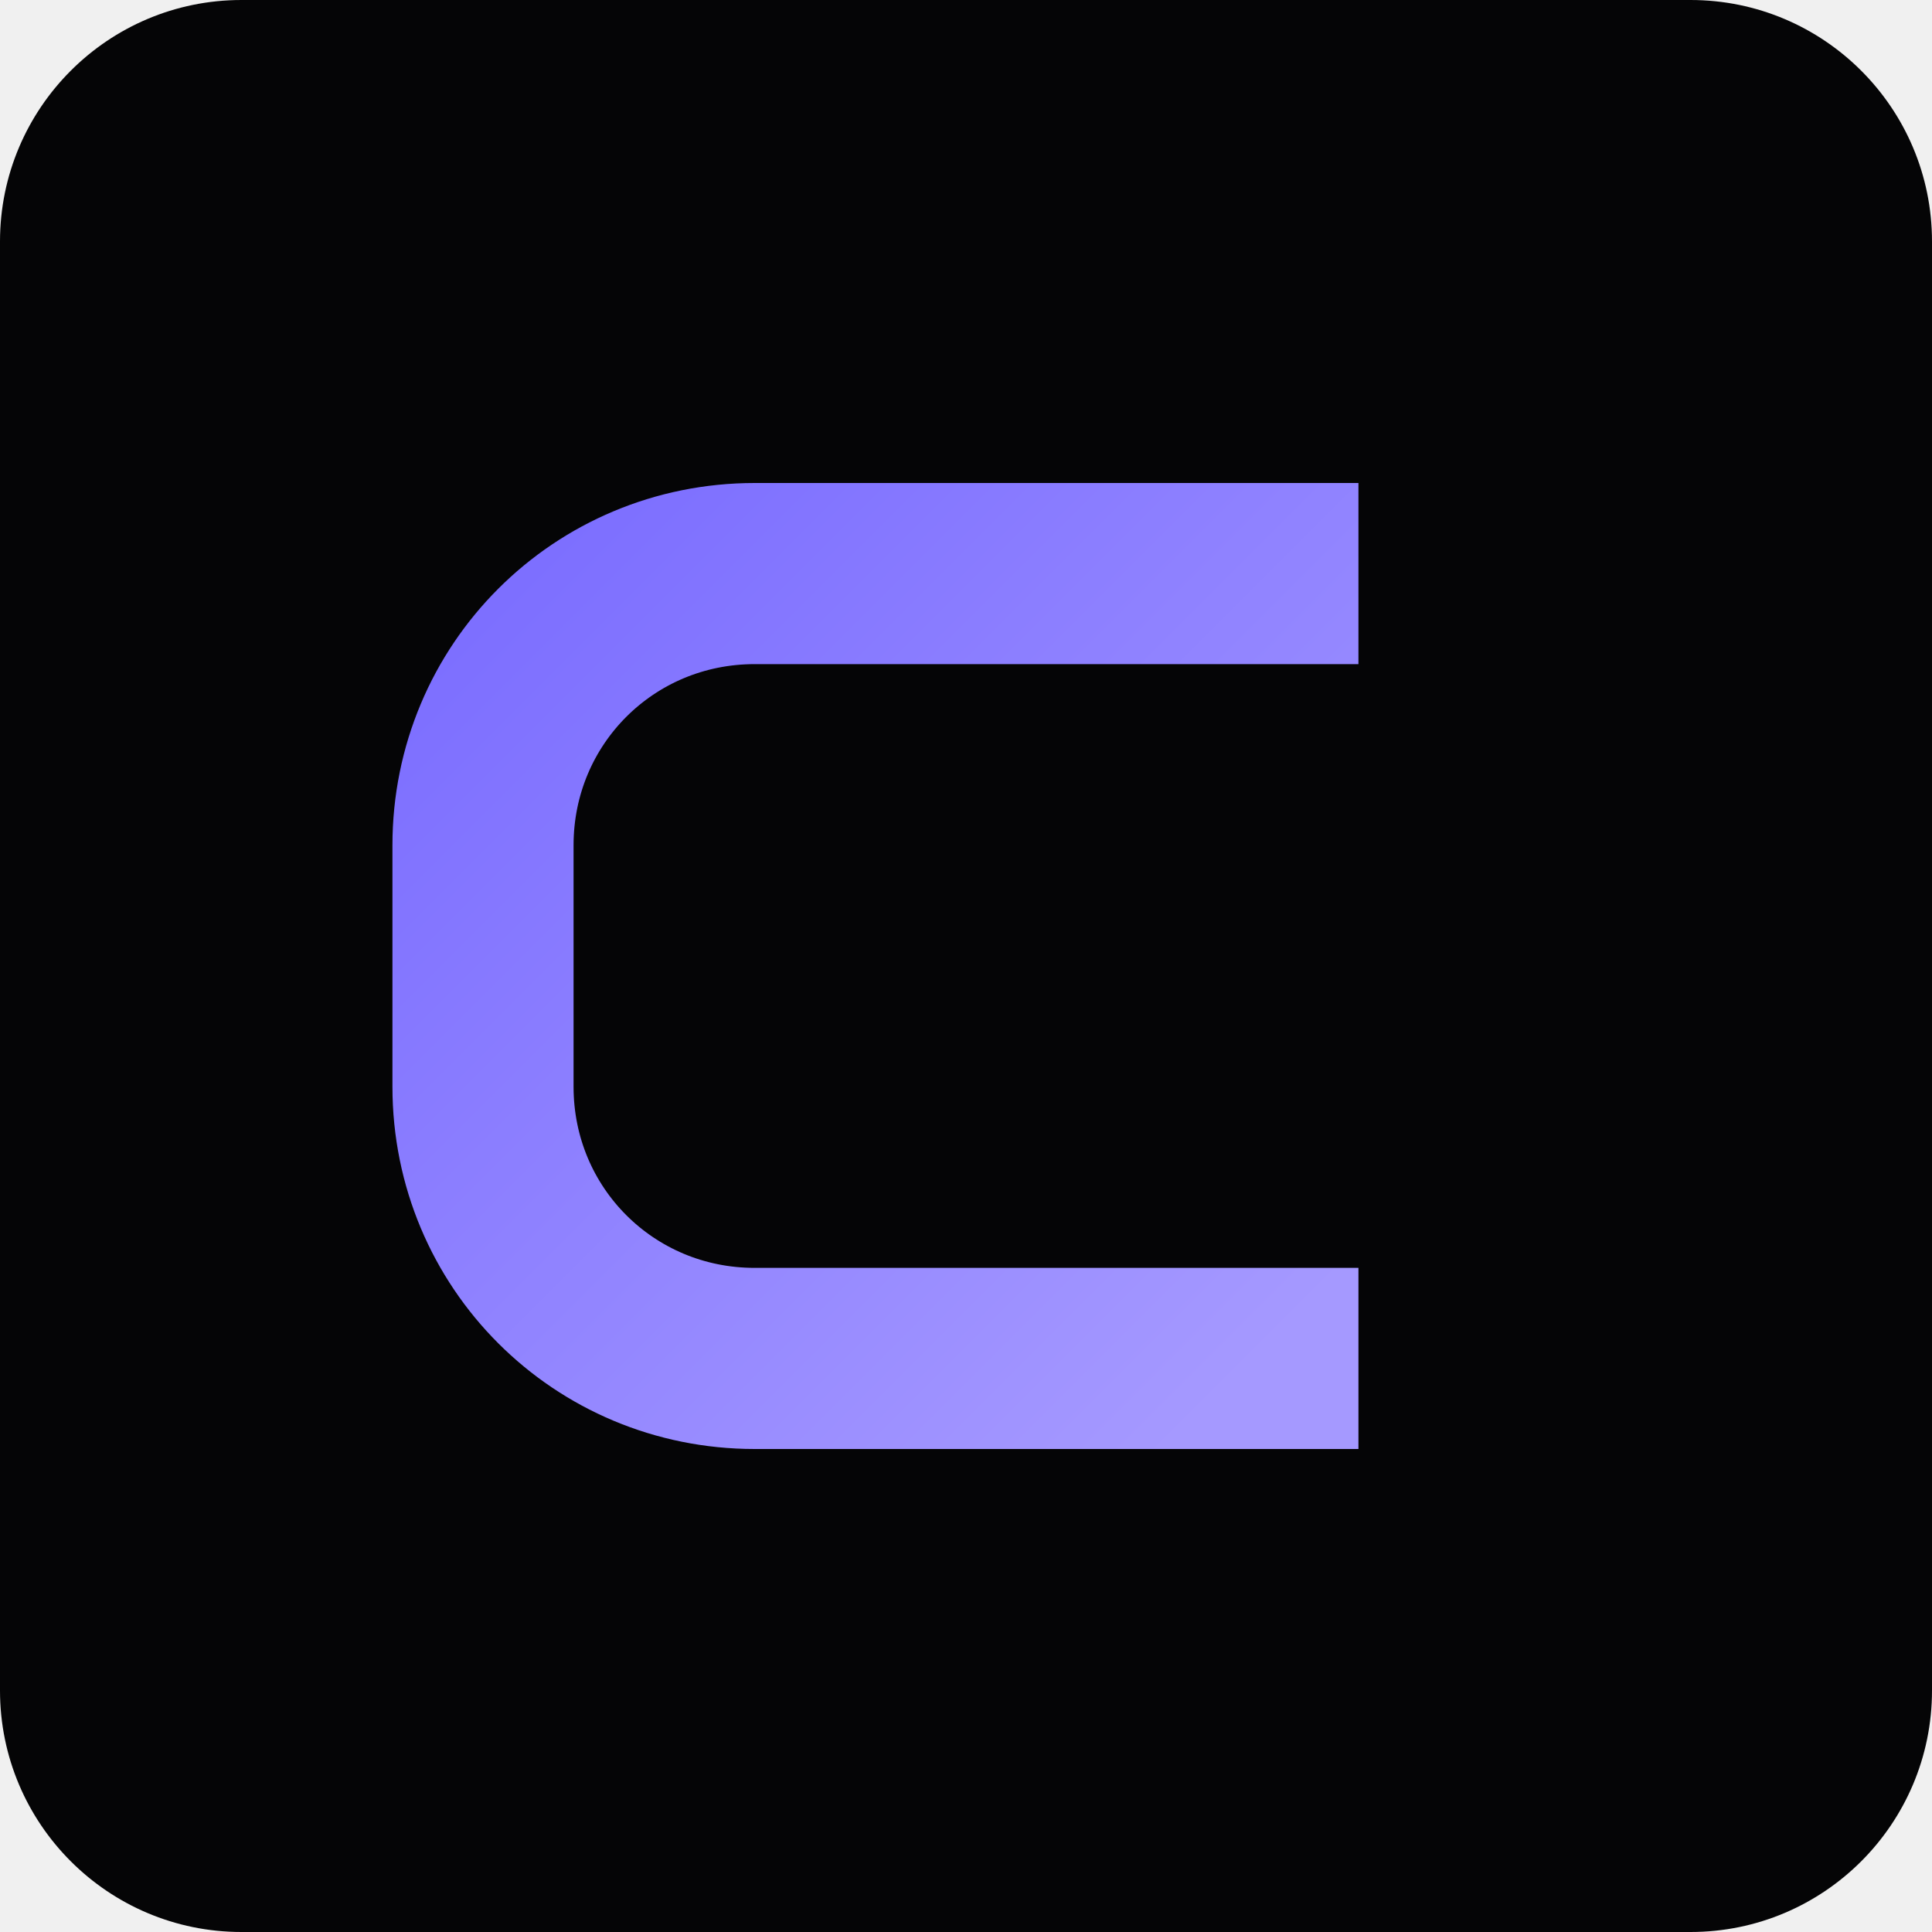
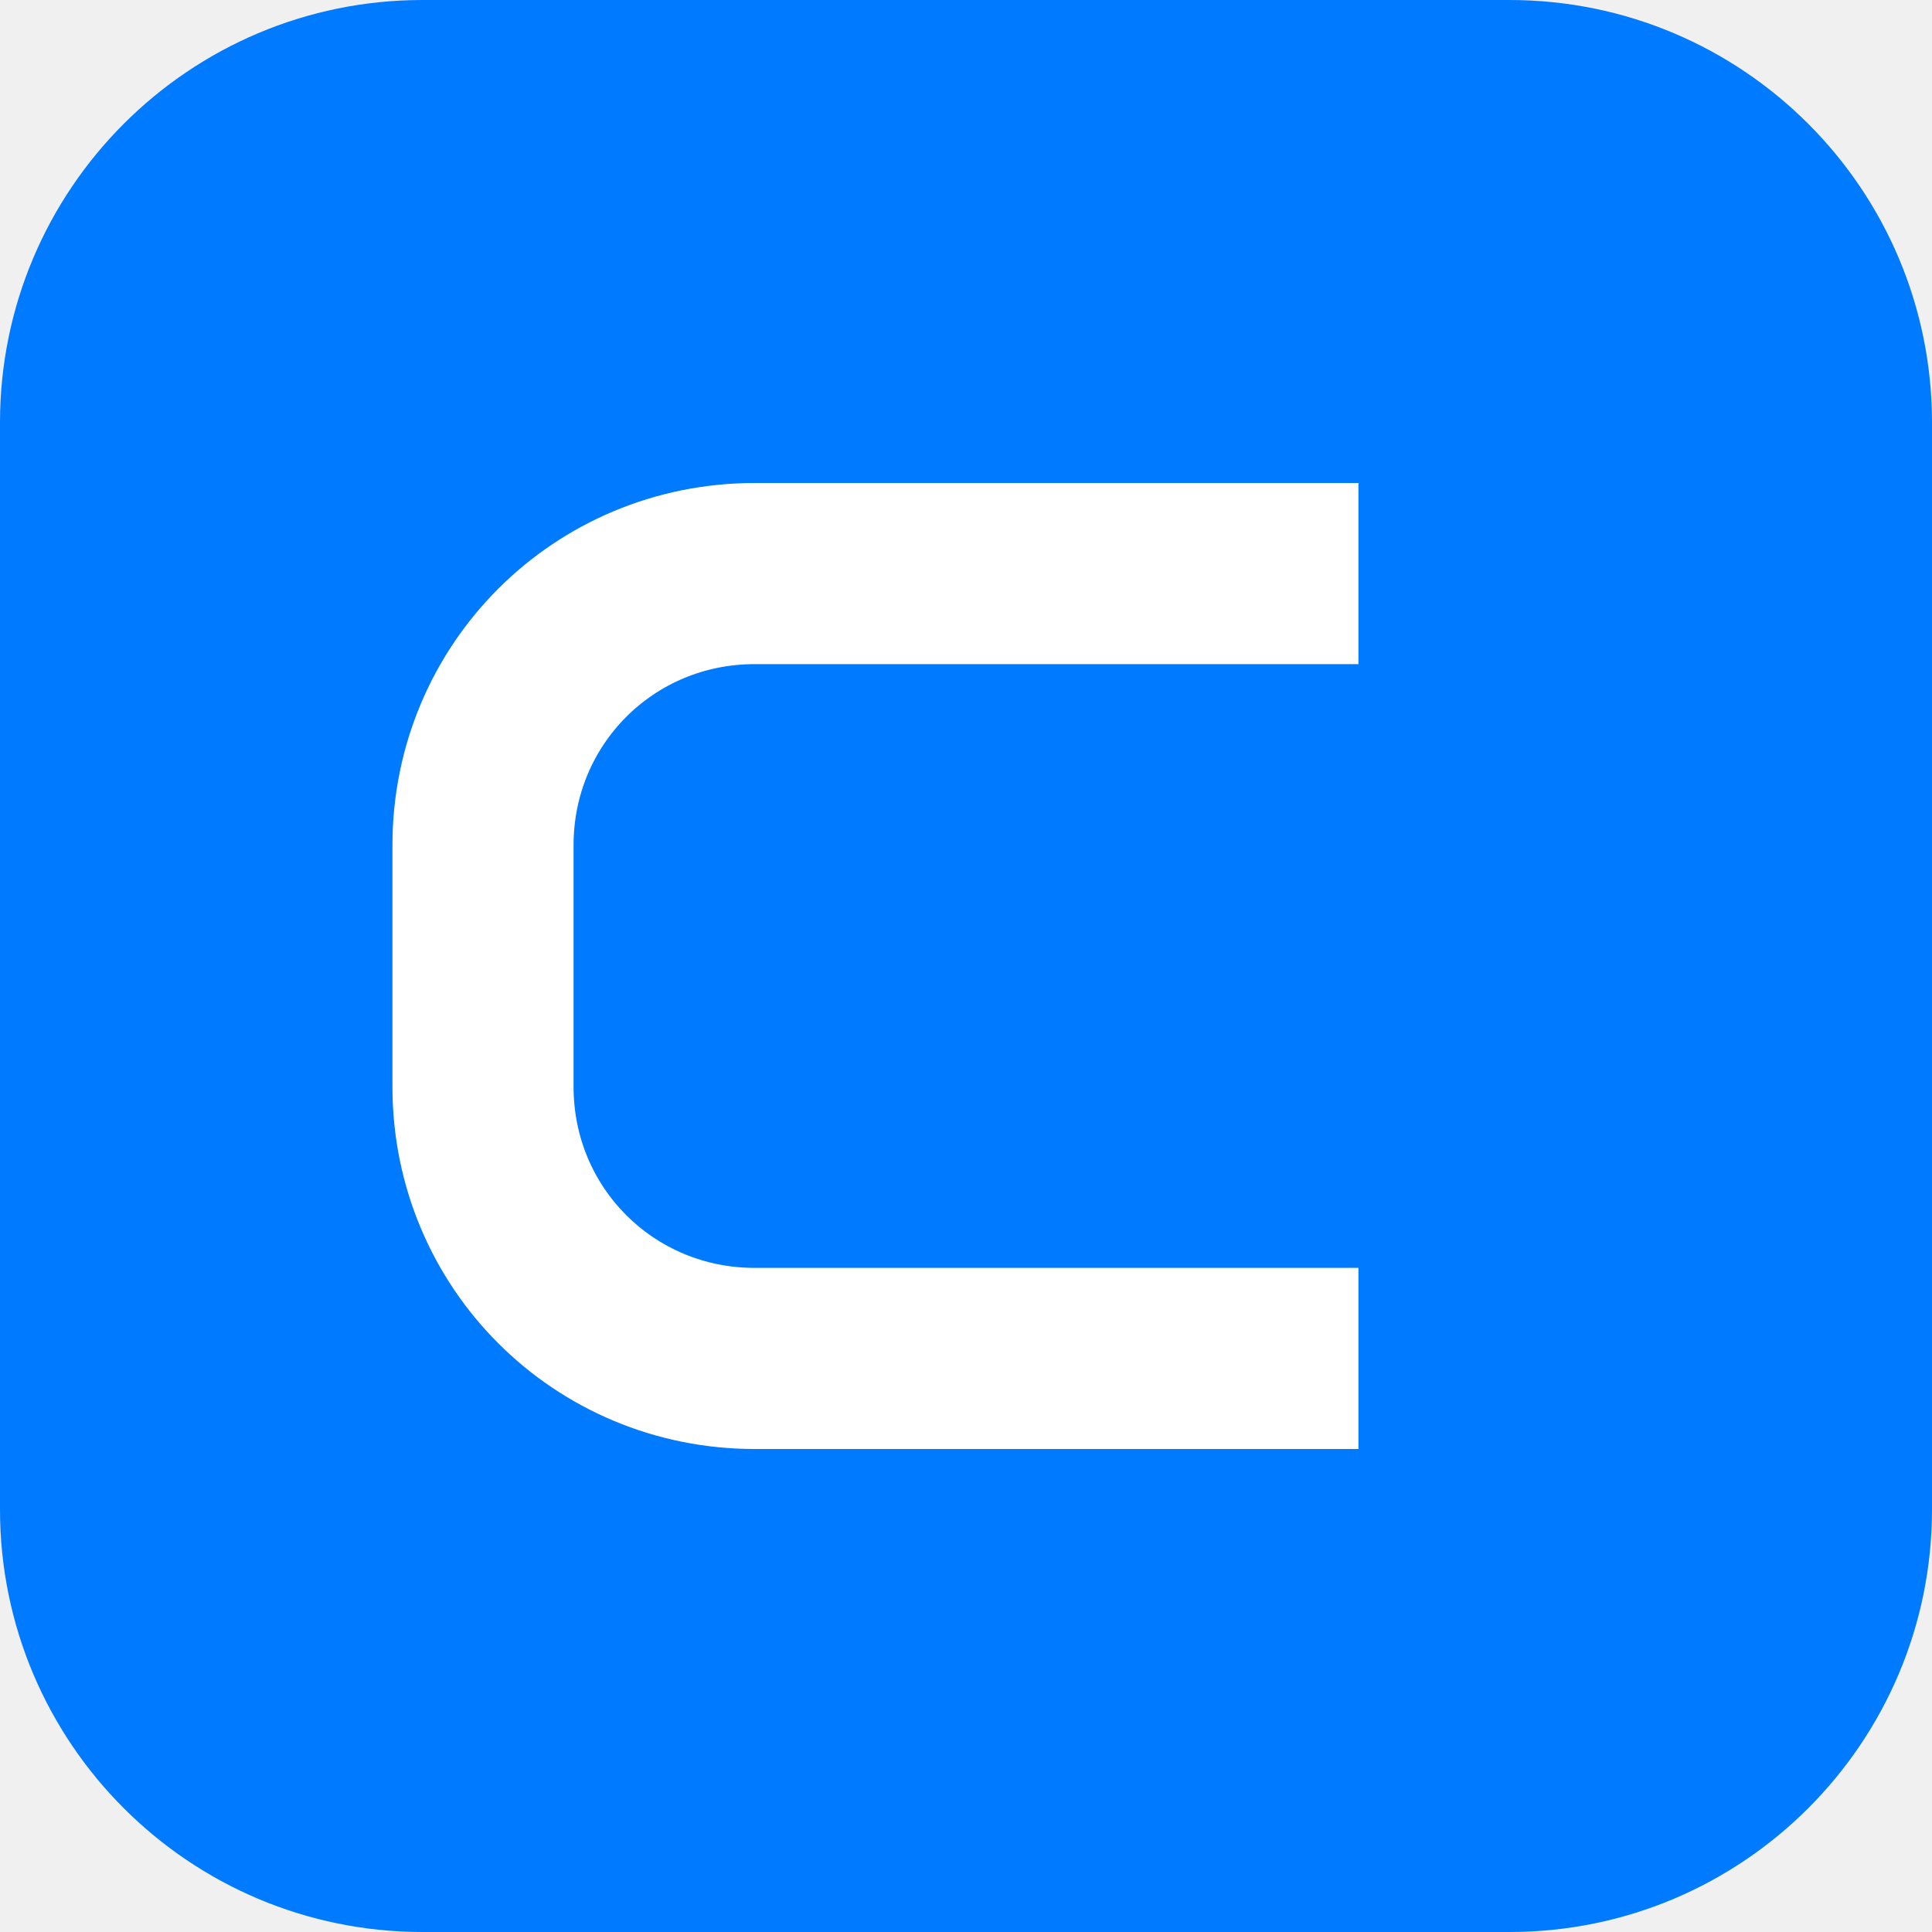
<svg xmlns="http://www.w3.org/2000/svg" viewBox="0 0 32 32">
-   <defs>
-     <linearGradient id="cg" x1="0%" y1="0%" x2="100%" y2="100%">
-       <stop offset="0%" stop-color="#7C6EFF" />
-       <stop offset="100%" stop-color="#A599FF" />
-     </linearGradient>
-   </defs>
-   <rect width="32" height="32" rx="4" fill="#050506" />
-   <path d="M21 9.5L12.5 9.5C10 9.5 8 11.5 8 14v4c0 2.5 2 4.5 4.5 4.5H21" fill="none" stroke="url(#cg)" stroke-width="3" stroke-linecap="square" stroke-linejoin="miter" />
+   <rect width="32" height="32" rx="7" fill="#007AFF" />
+   <path d="M21 9.5L12.5 9.5C10 9.5 8 11.5 8 14v4c0 2.5 2 4.5 4.5 4.5H21" fill="none" stroke="#FFFFFF" stroke-width="3" stroke-linecap="square" stroke-linejoin="miter" />
</svg>
